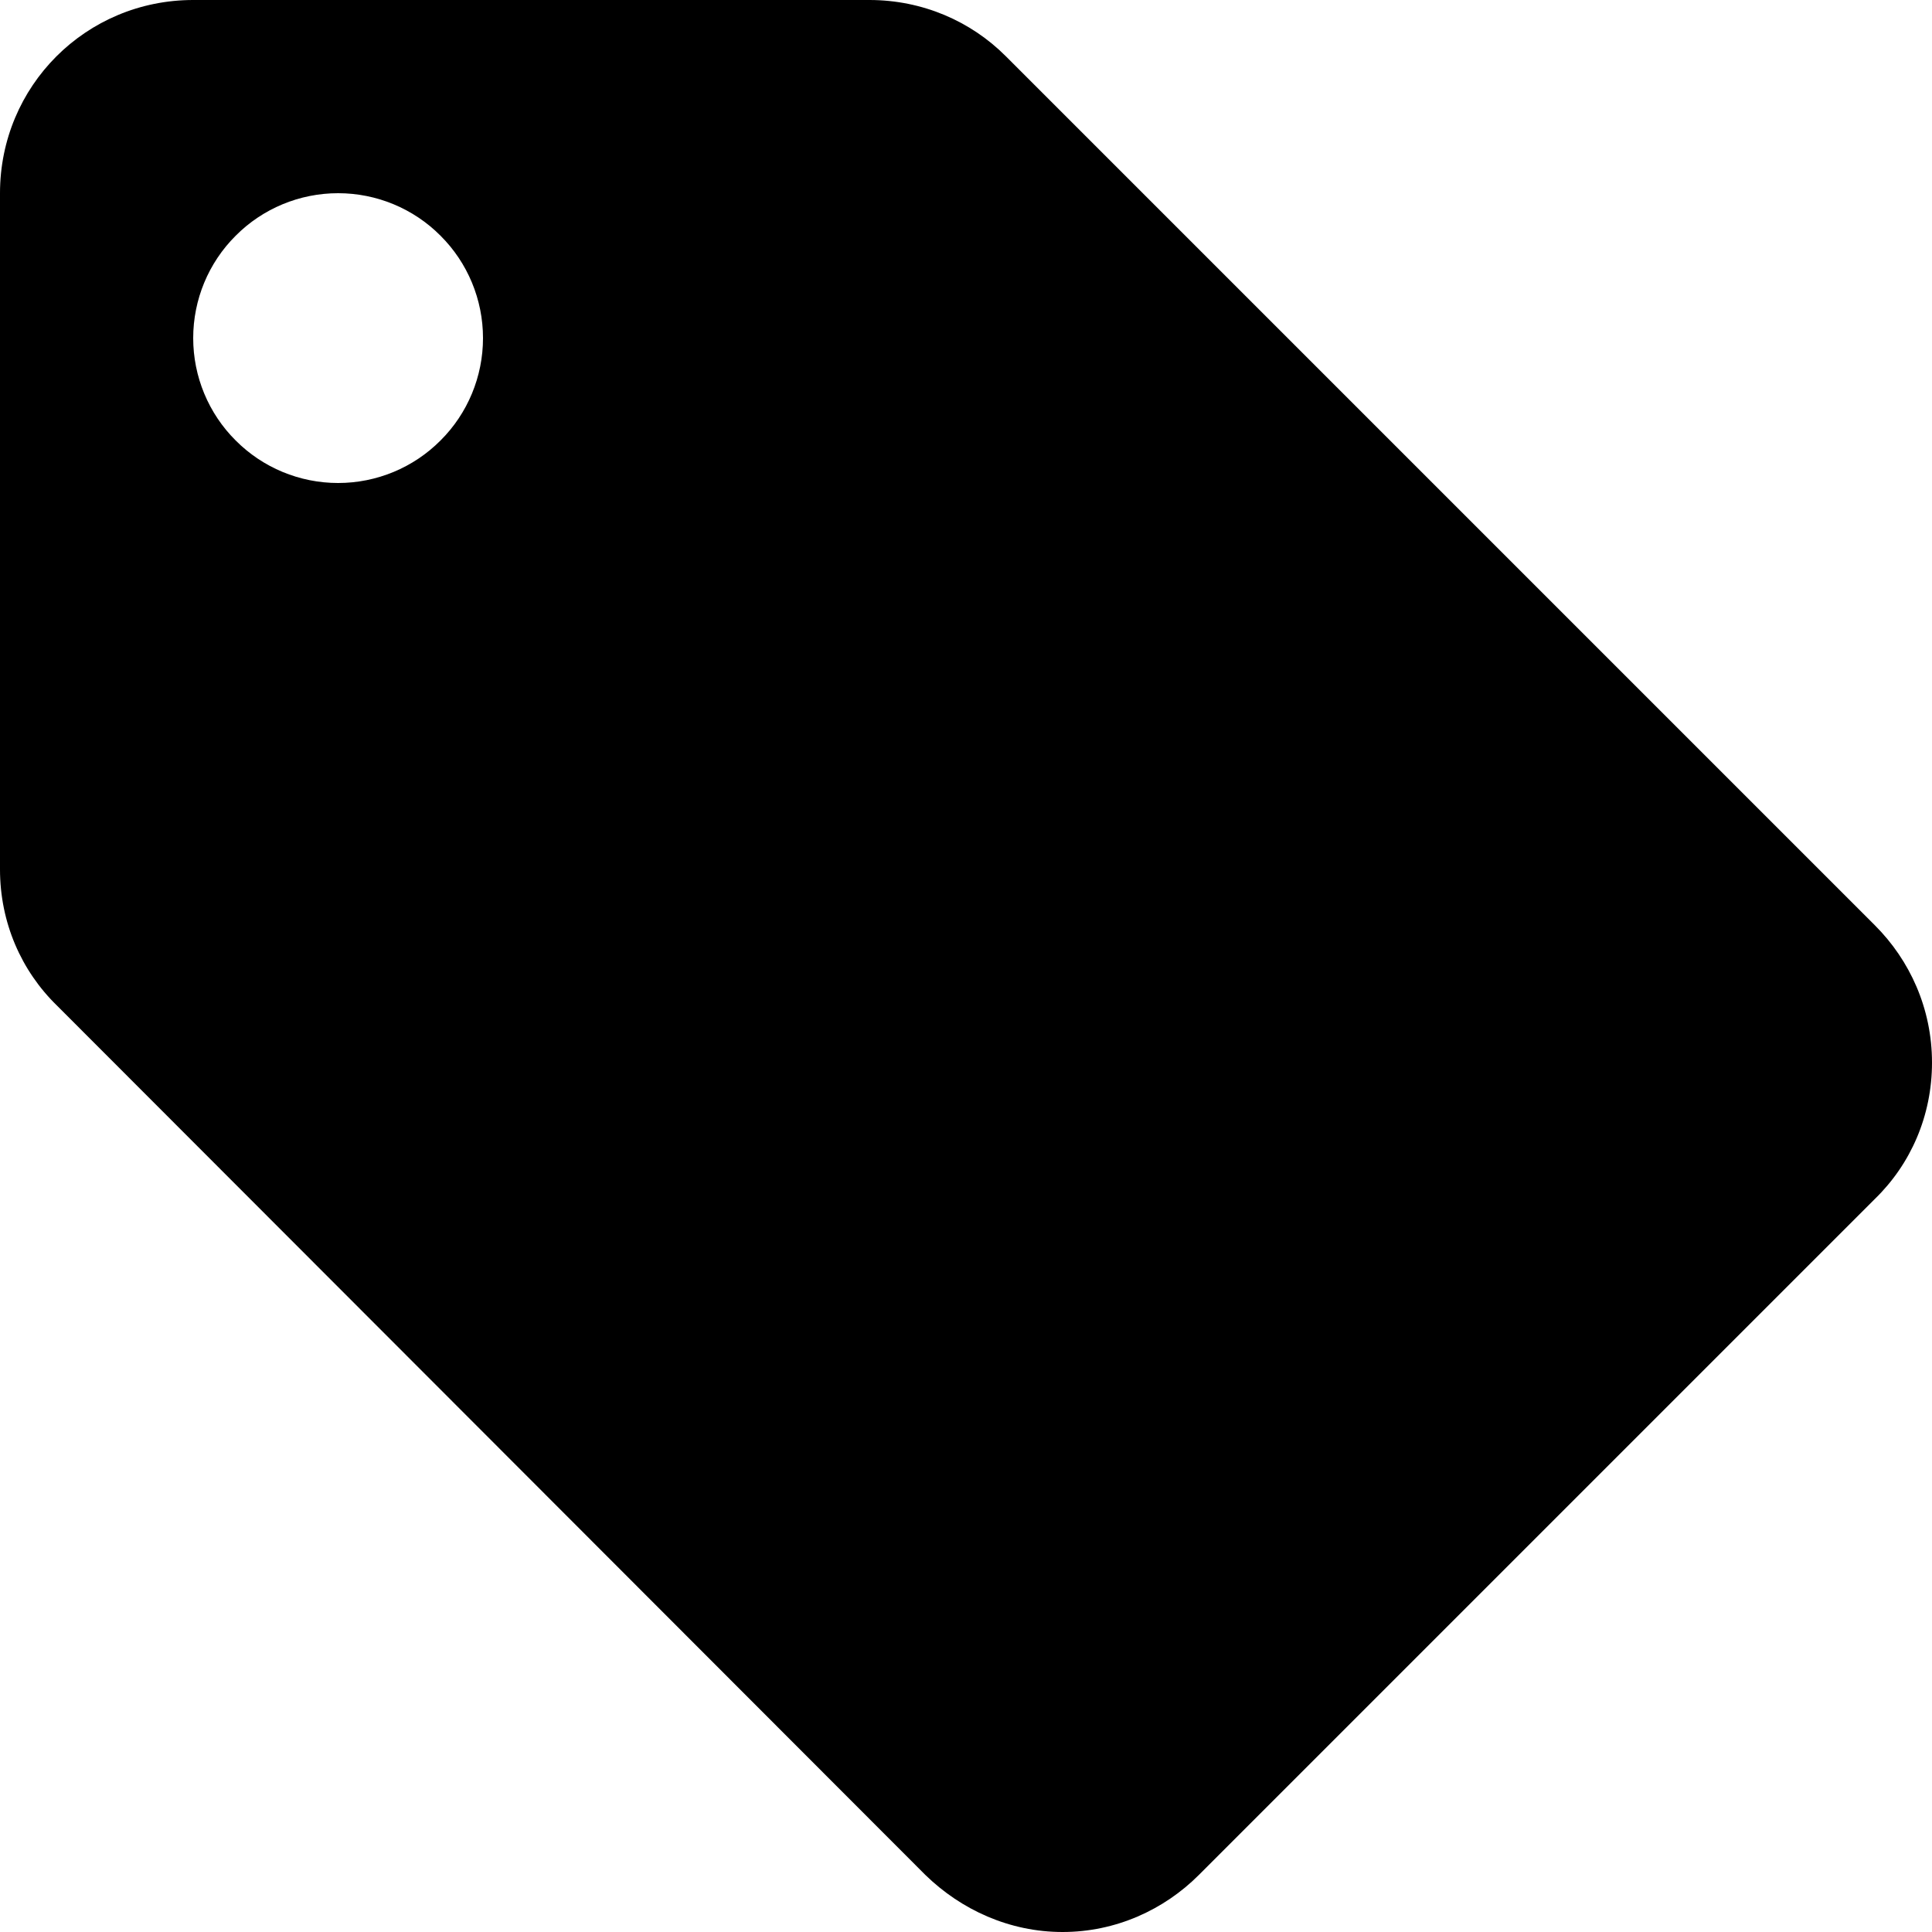
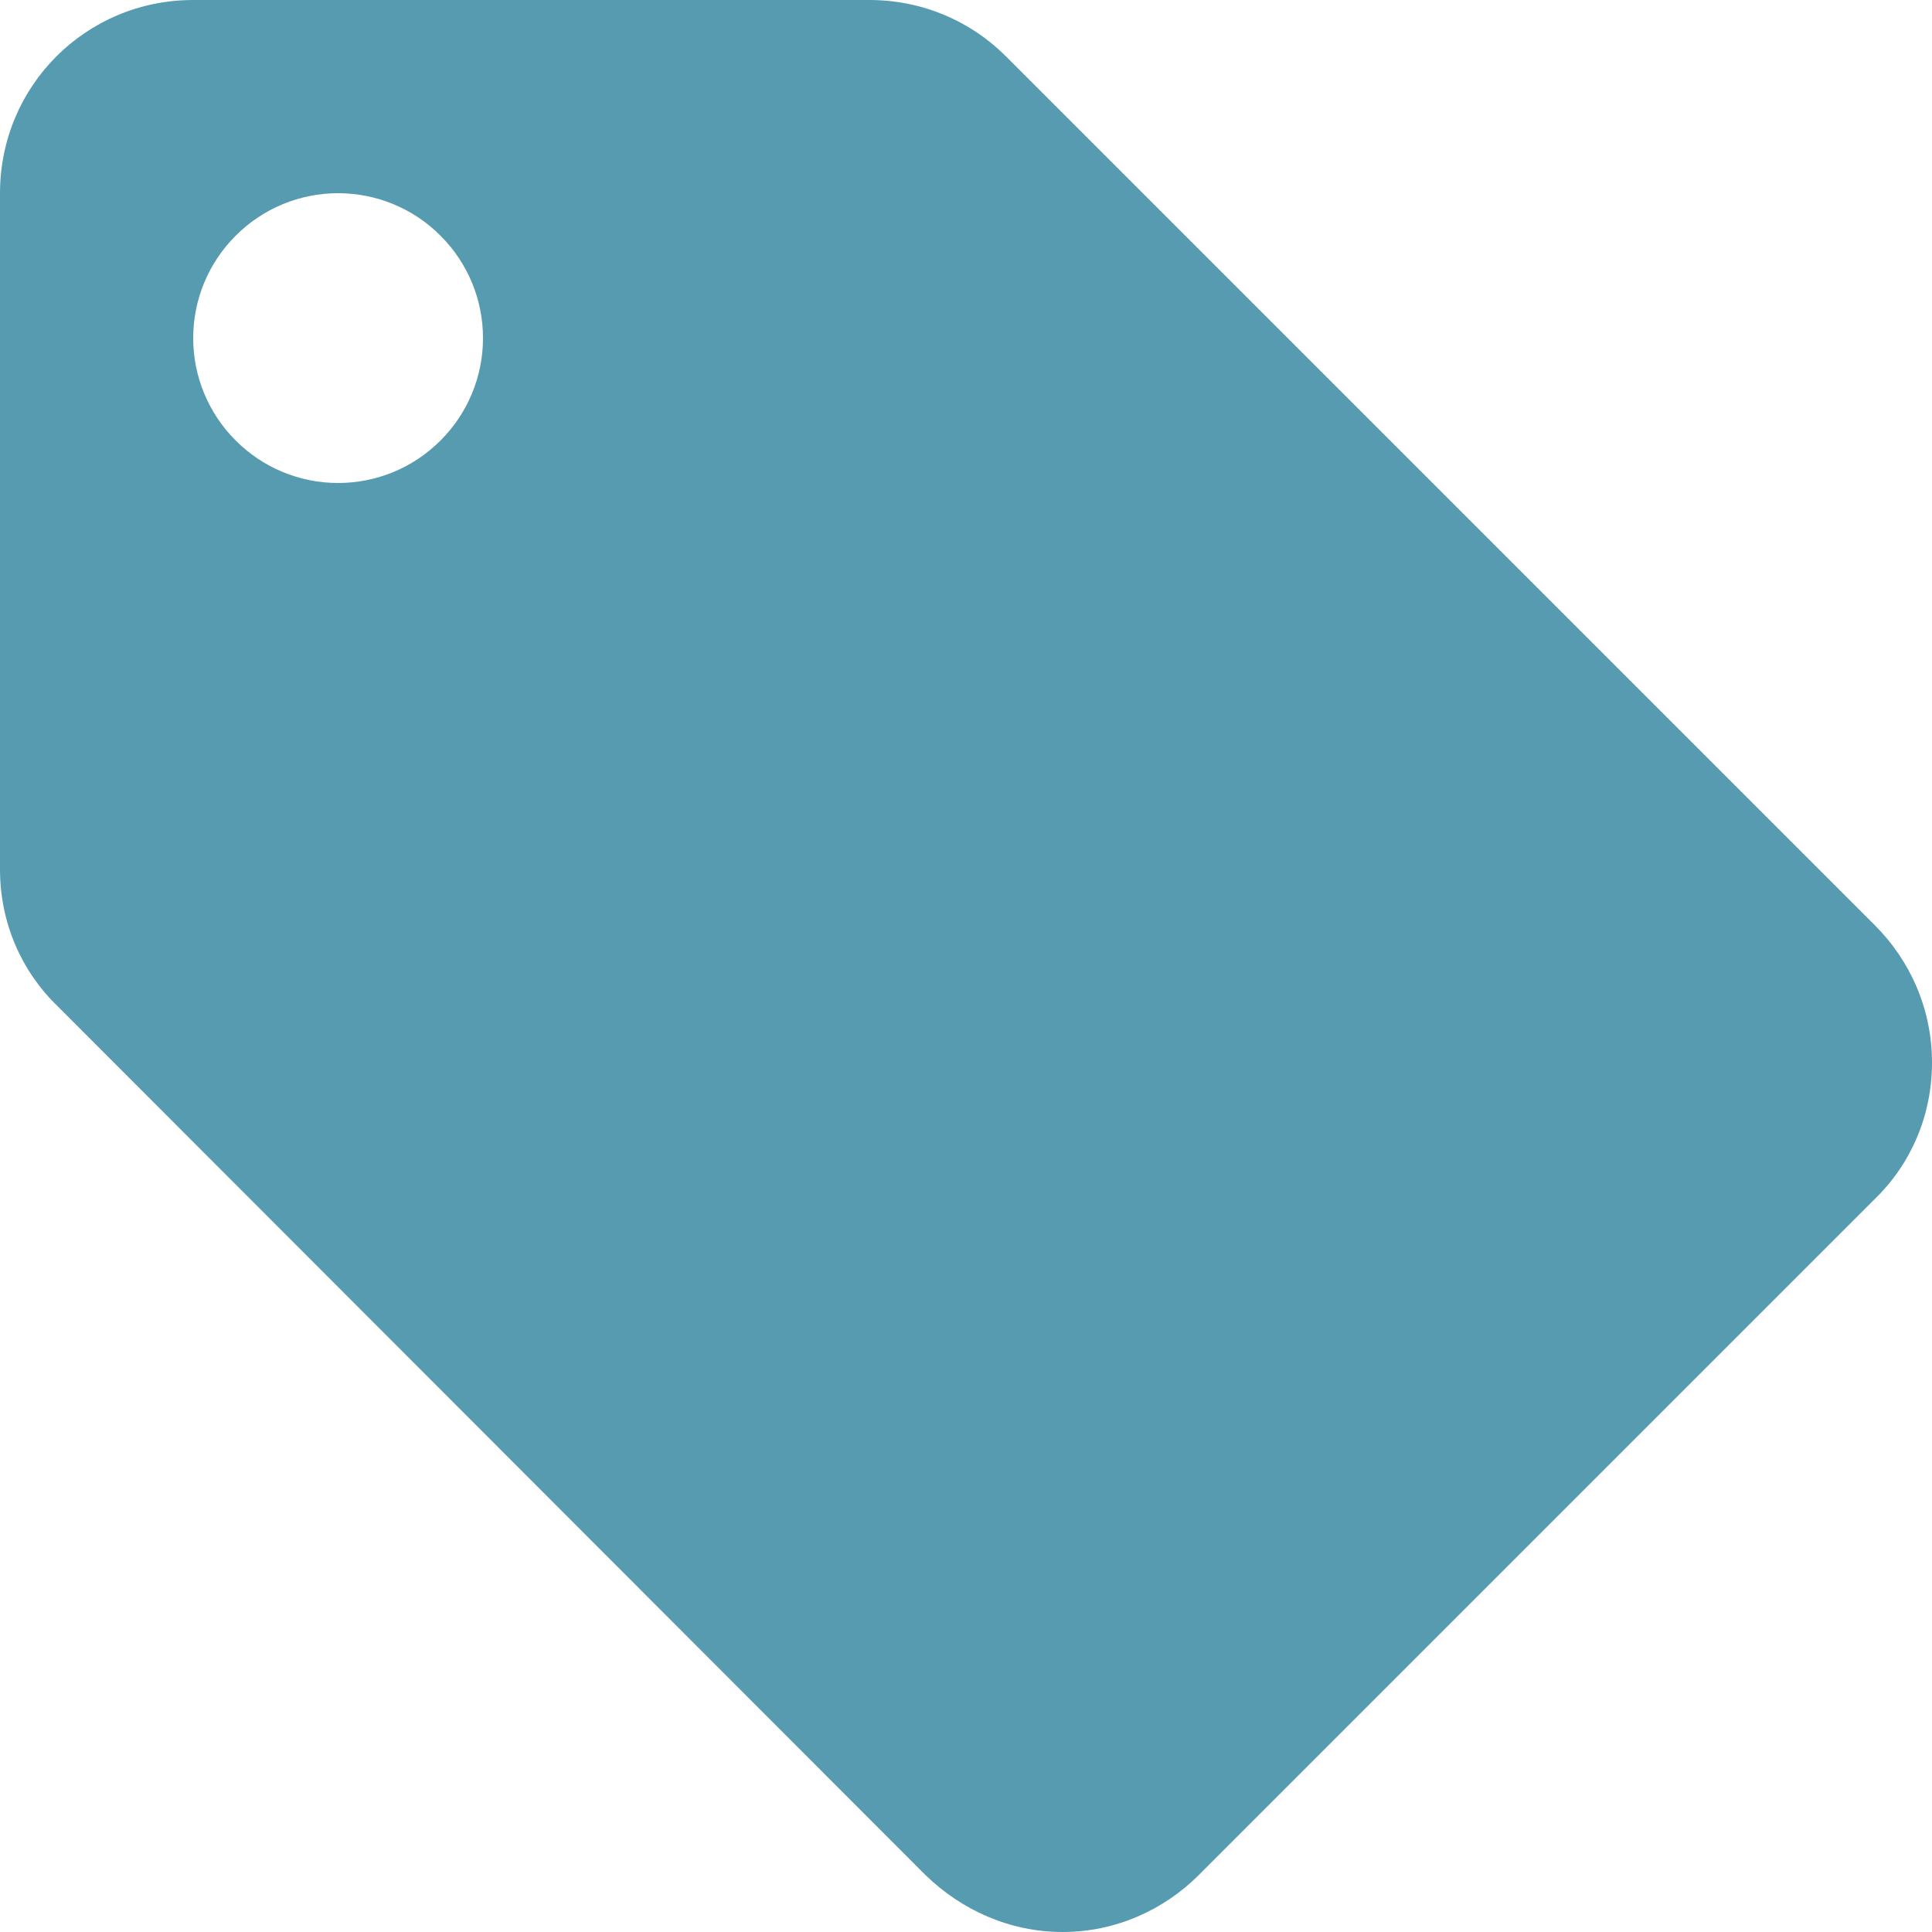
<svg xmlns="http://www.w3.org/2000/svg" width="12" height="12" viewBox="0 0 12 12" fill="none">
-   <path id="Vector" d="M2.1 3C1.861 3 1.632 2.905 1.464 2.736C1.295 2.568 1.2 2.339 1.2 2.1C1.2 1.861 1.295 1.632 1.464 1.464C1.632 1.295 1.861 1.2 2.1 1.2C2.339 1.2 2.568 1.295 2.736 1.464C2.905 1.632 3 1.861 3 2.1C3 2.339 2.905 2.568 2.736 2.736C2.568 2.905 2.339 3 2.1 3ZM11.646 5.748L6.246 0.348C6.03 0.132 5.73 0 5.4 0H1.2C0.534 0 0 0.534 0 1.2V5.4C0 5.73 0.132 6.03 0.354 6.246L5.748 11.646C5.97 11.862 6.27 12 6.6 12C6.93 12 7.23 11.862 7.446 11.646L11.646 7.446C11.868 7.23 12 6.93 12 6.6C12 6.264 11.862 5.964 11.646 5.748Z" fill="black" />
+   <path id="Vector" d="M2.1 3C1.861 3 1.632 2.905 1.464 2.736C1.295 2.568 1.2 2.339 1.2 2.1C1.2 1.861 1.295 1.632 1.464 1.464C1.632 1.295 1.861 1.2 2.1 1.2C2.339 1.2 2.568 1.295 2.736 1.464C2.905 1.632 3 1.861 3 2.1C3 2.339 2.905 2.568 2.736 2.736C2.568 2.905 2.339 3 2.1 3ZM11.646 5.748L6.246 0.348C6.03 0.132 5.73 0 5.4 0H1.2C0.534 0 0 0.534 0 1.2V5.4C0 5.73 0.132 6.03 0.354 6.246L5.748 11.646C5.97 11.862 6.27 12 6.6 12C6.93 12 7.23 11.862 7.446 11.646L11.646 7.446C11.868 7.23 12 6.93 12 6.6C12 6.264 11.862 5.964 11.646 5.748Z" fill="#579bb1" />
</svg>
